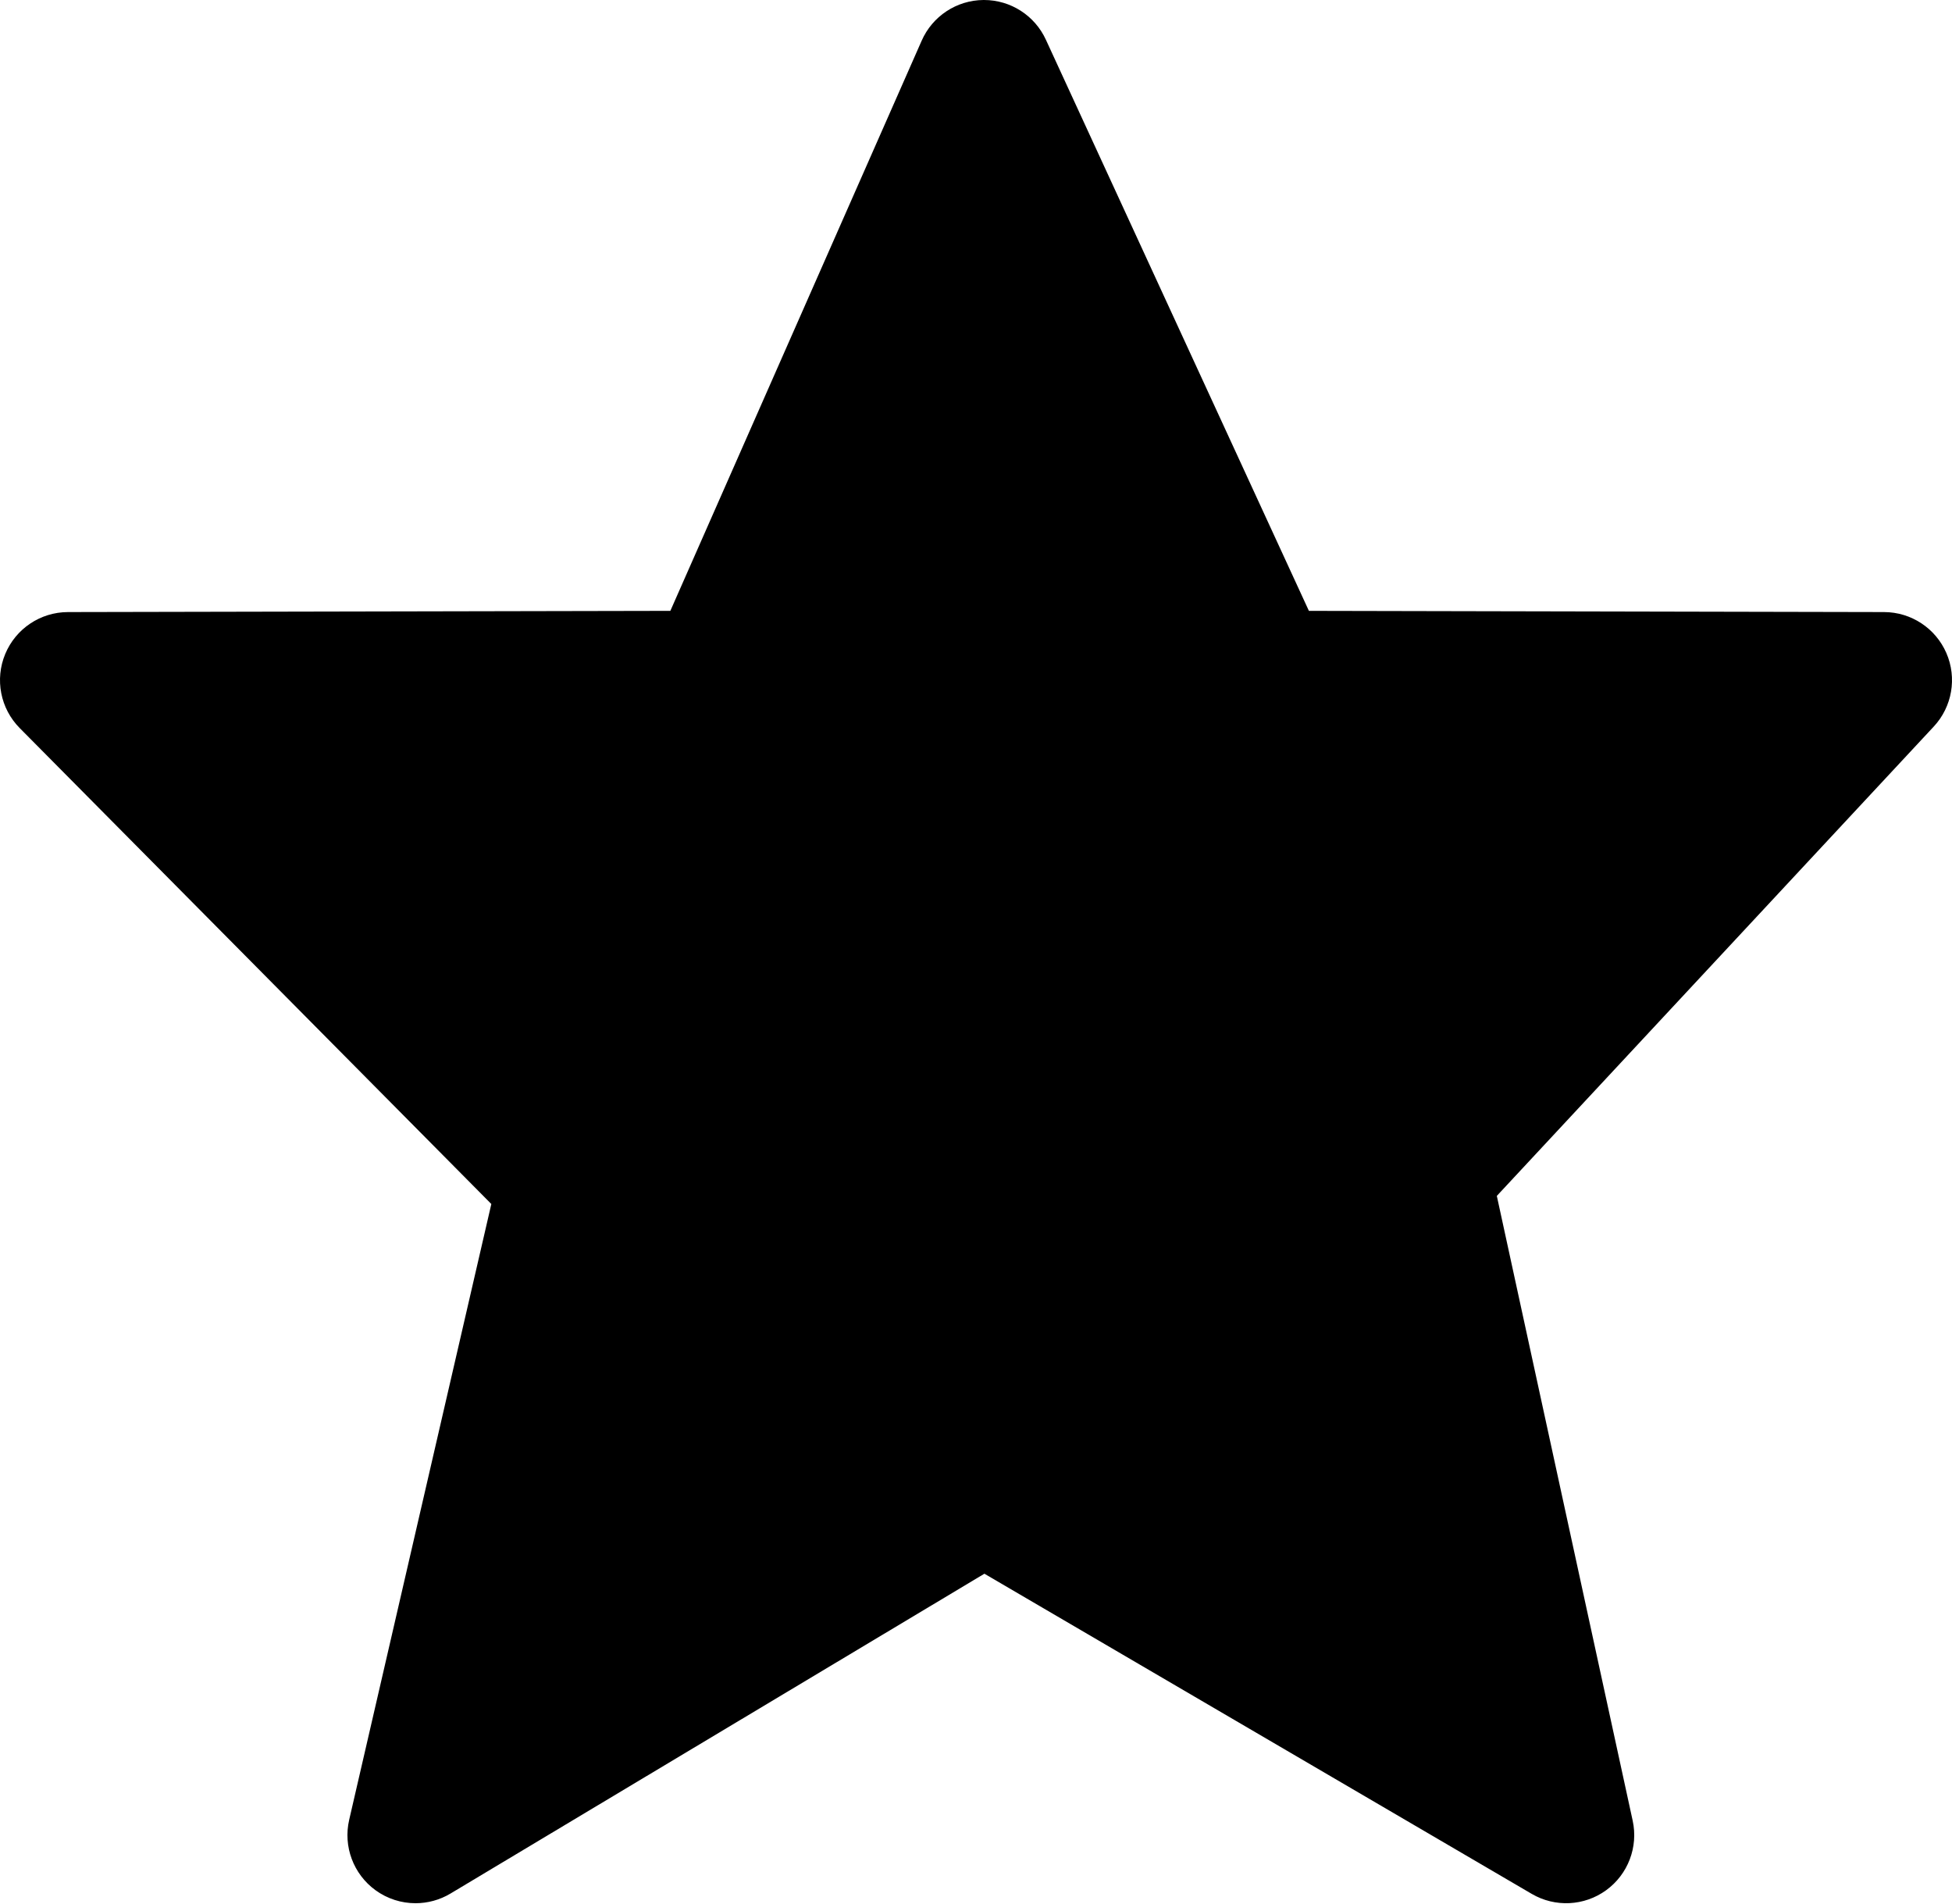
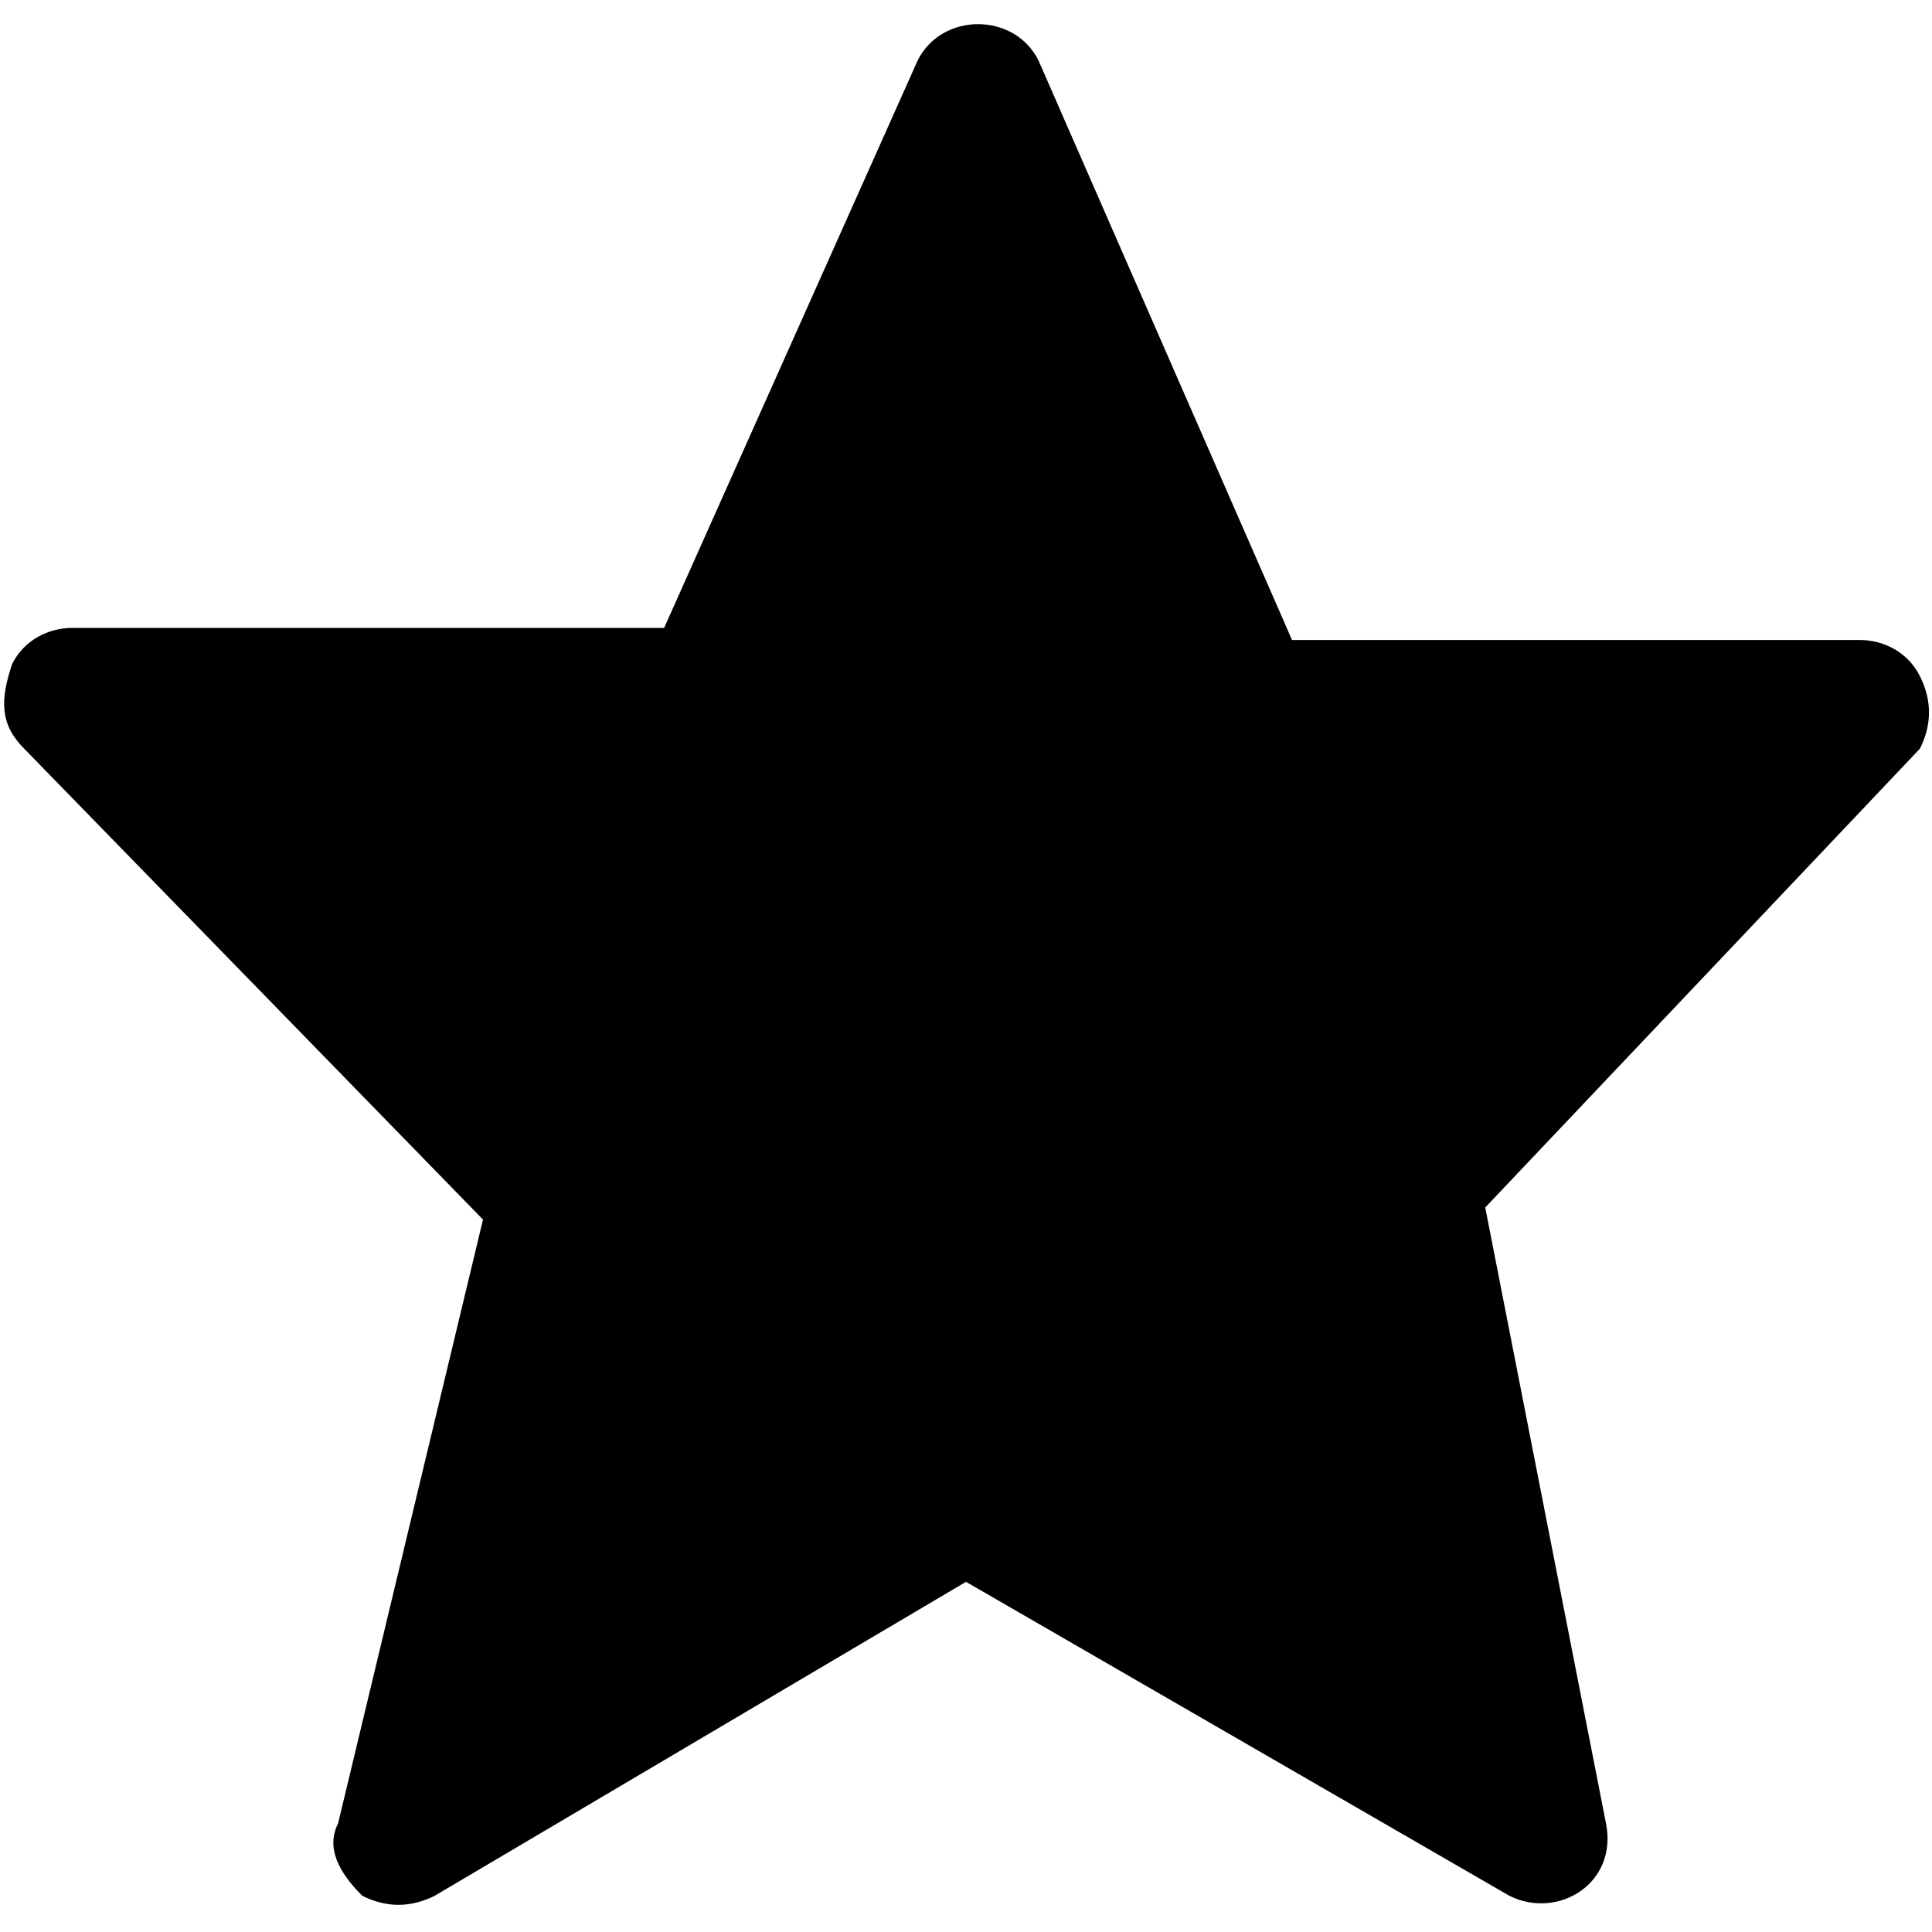
- <svg xmlns="http://www.w3.org/2000/svg" width="917.561" height="894.44" viewBox="62.584 127.157 917.561 894.44">
-   <path d="M977.498 434.065c-5.064-11.67-16.562-19.233-29.286-19.26l-270.365-.568L554.223 145.85c-5.21-11.395-16.586-18.693-29.102-18.693h-.263c-12.617.105-23.996 7.612-29.054 19.17L377.69 414.236l-283.17.57c-12.905.024-24.532 7.8-29.484 19.717-4.953 11.917-2.264 25.644 6.82 34.81L293.54 692.995l-66.818 289.402c-2.887 12.504 1.975 25.523 12.352 33.074 5.593 4.068 12.2 6.125 18.83 6.125 5.675 0 11.363-1.507 16.44-4.547l250.97-150.308L782.62 1017.22c10.96 6.41 24.675 5.73 34.95-1.728s15.17-20.29 12.473-32.696l-63.86-293.61L971.57 468.612c8.667-9.31 10.997-22.874 5.93-34.545z" />
+ <svg xmlns="http://www.w3.org/2000/svg" viewBox="0 0 16 16">
+   <path d="M15.9 5.6c-.1-.2-.3-.3-.5-.3h-4.7L8.6.5C8.5.3 8.3.2 8.1.2s-.4.1-.5.3L5.5 5.2H.6c-.2 0-.4.1-.5.3-.1.3-.1.5.1.7L4 10.1l-1.2 5c-.1.2 0 .4.2.6.2.1.4.1.6 0L8 13.1l4.5 2.6c.4.2.9-.1.8-.6l-1-5.1 3.6-3.8c.1-.2.1-.4 0-.6-.1-.2 0 0 0 0z" />
</svg>
